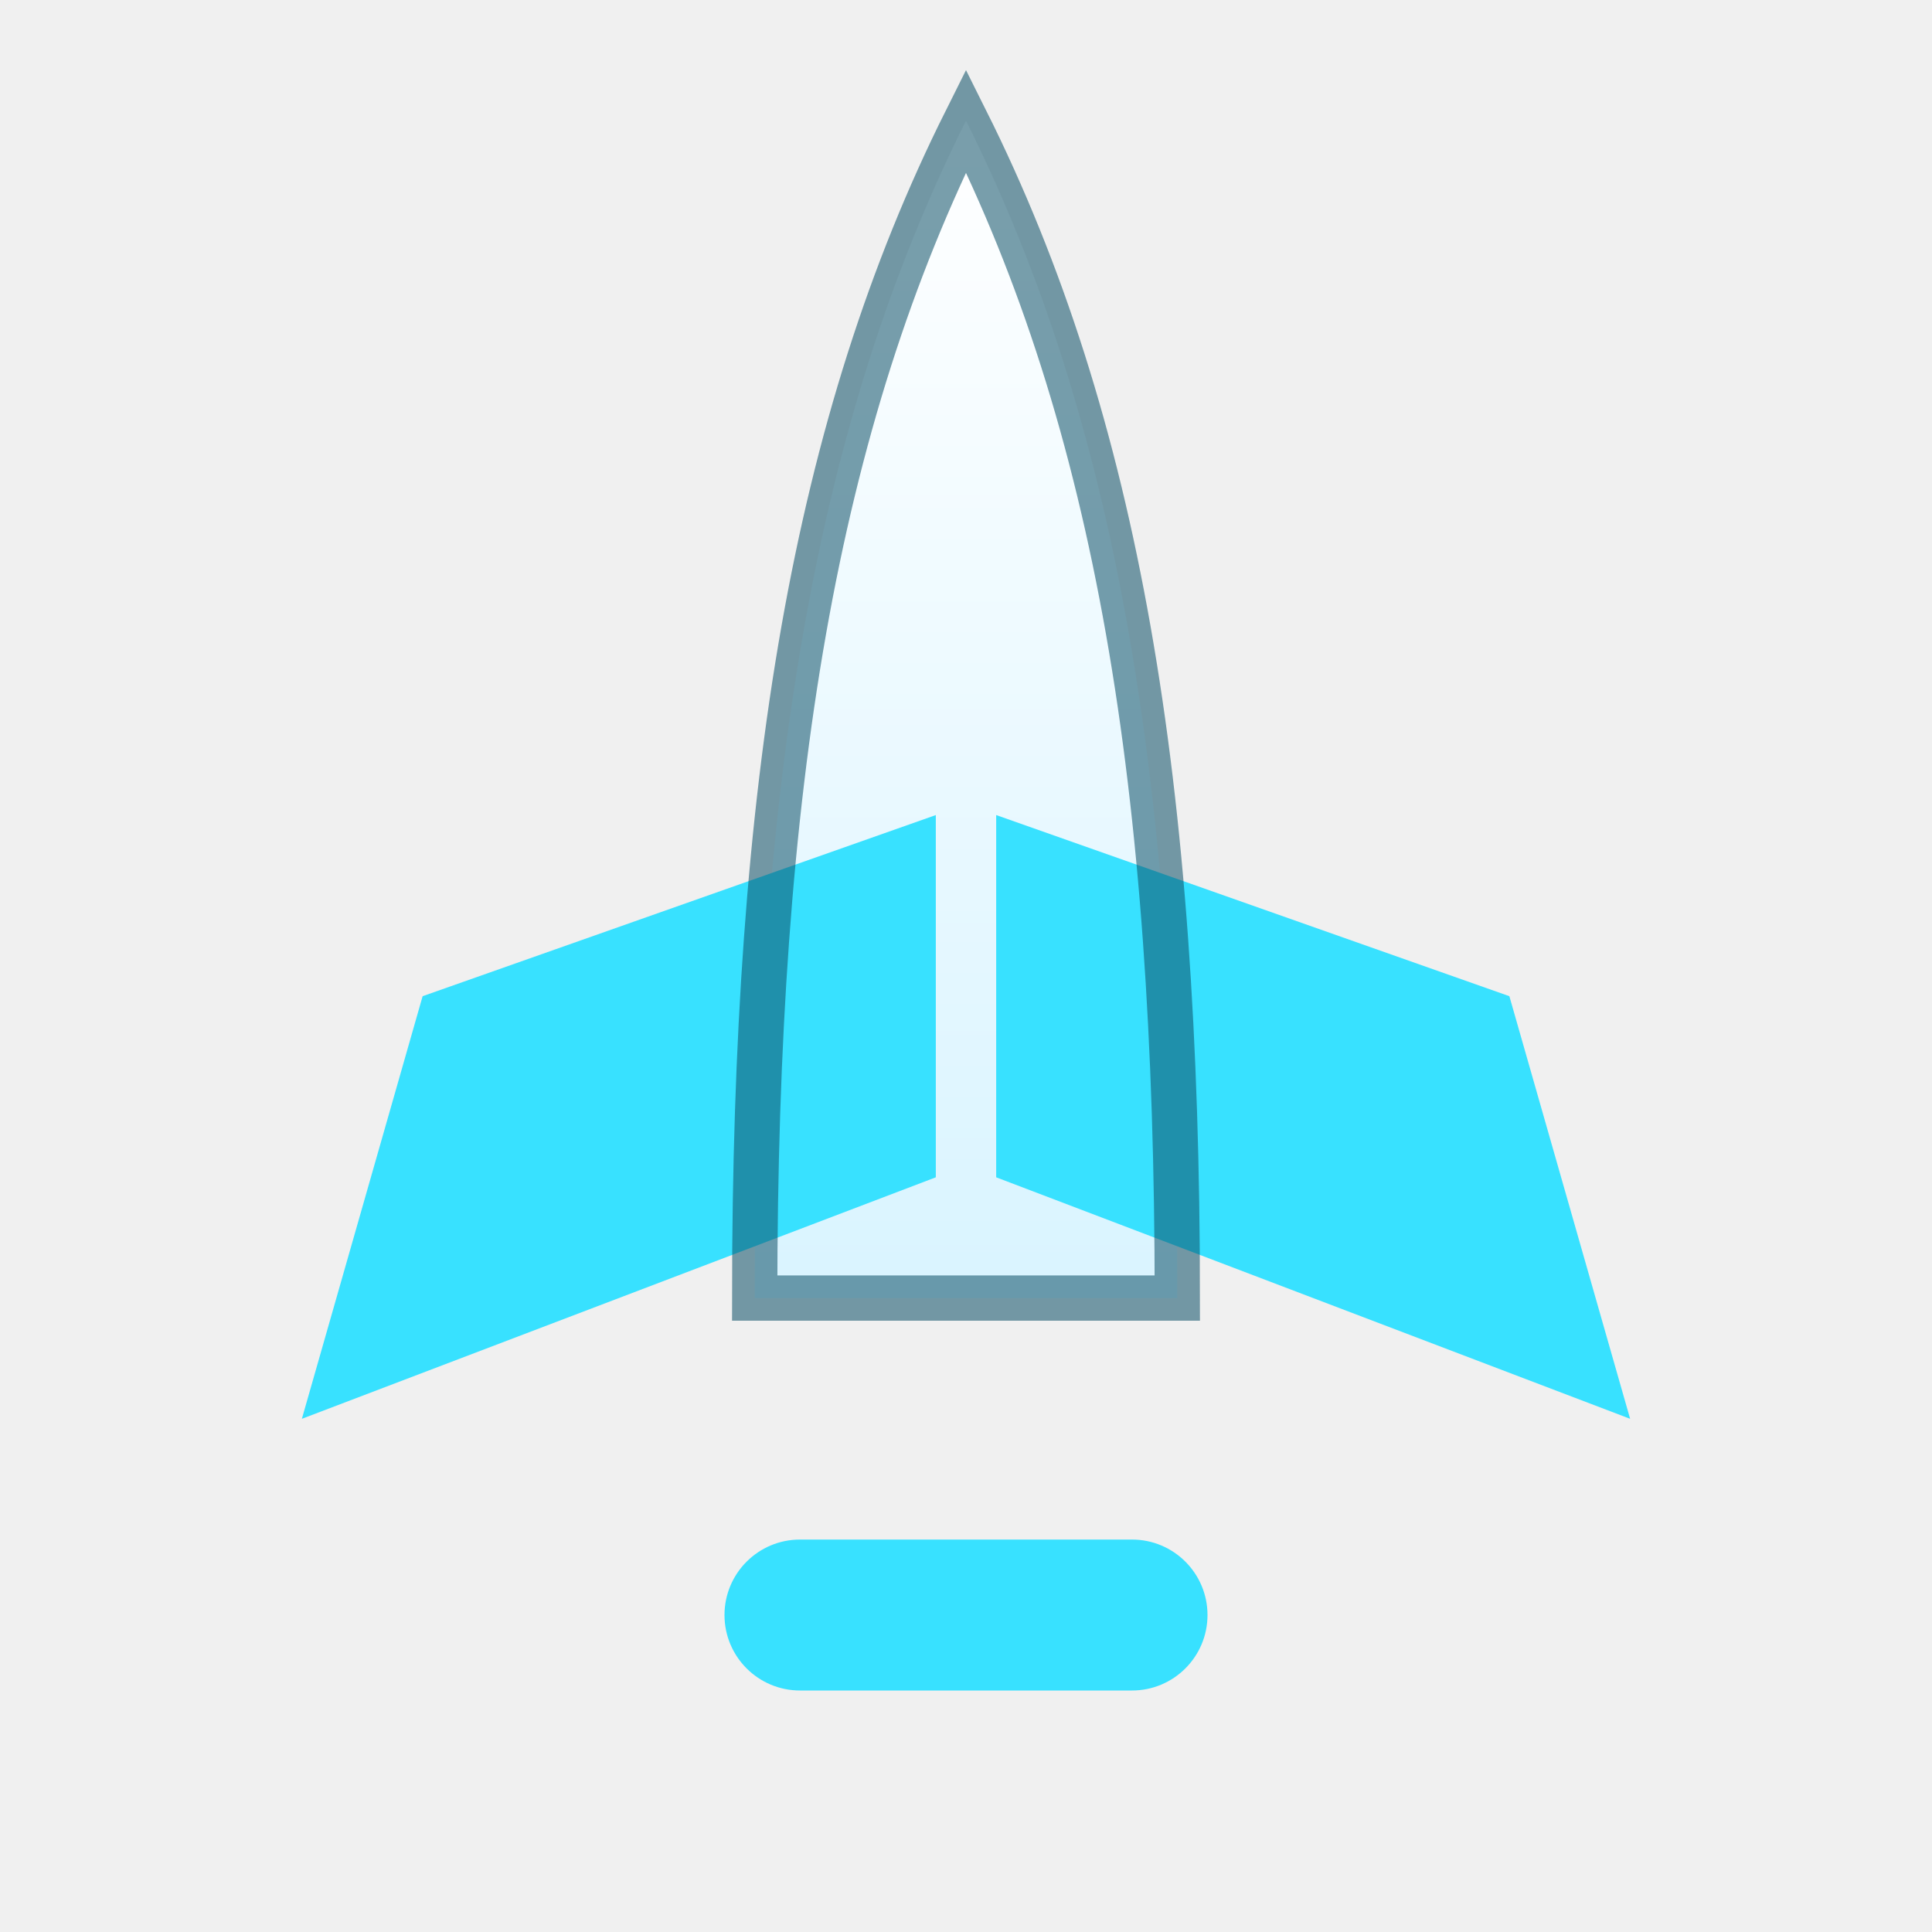
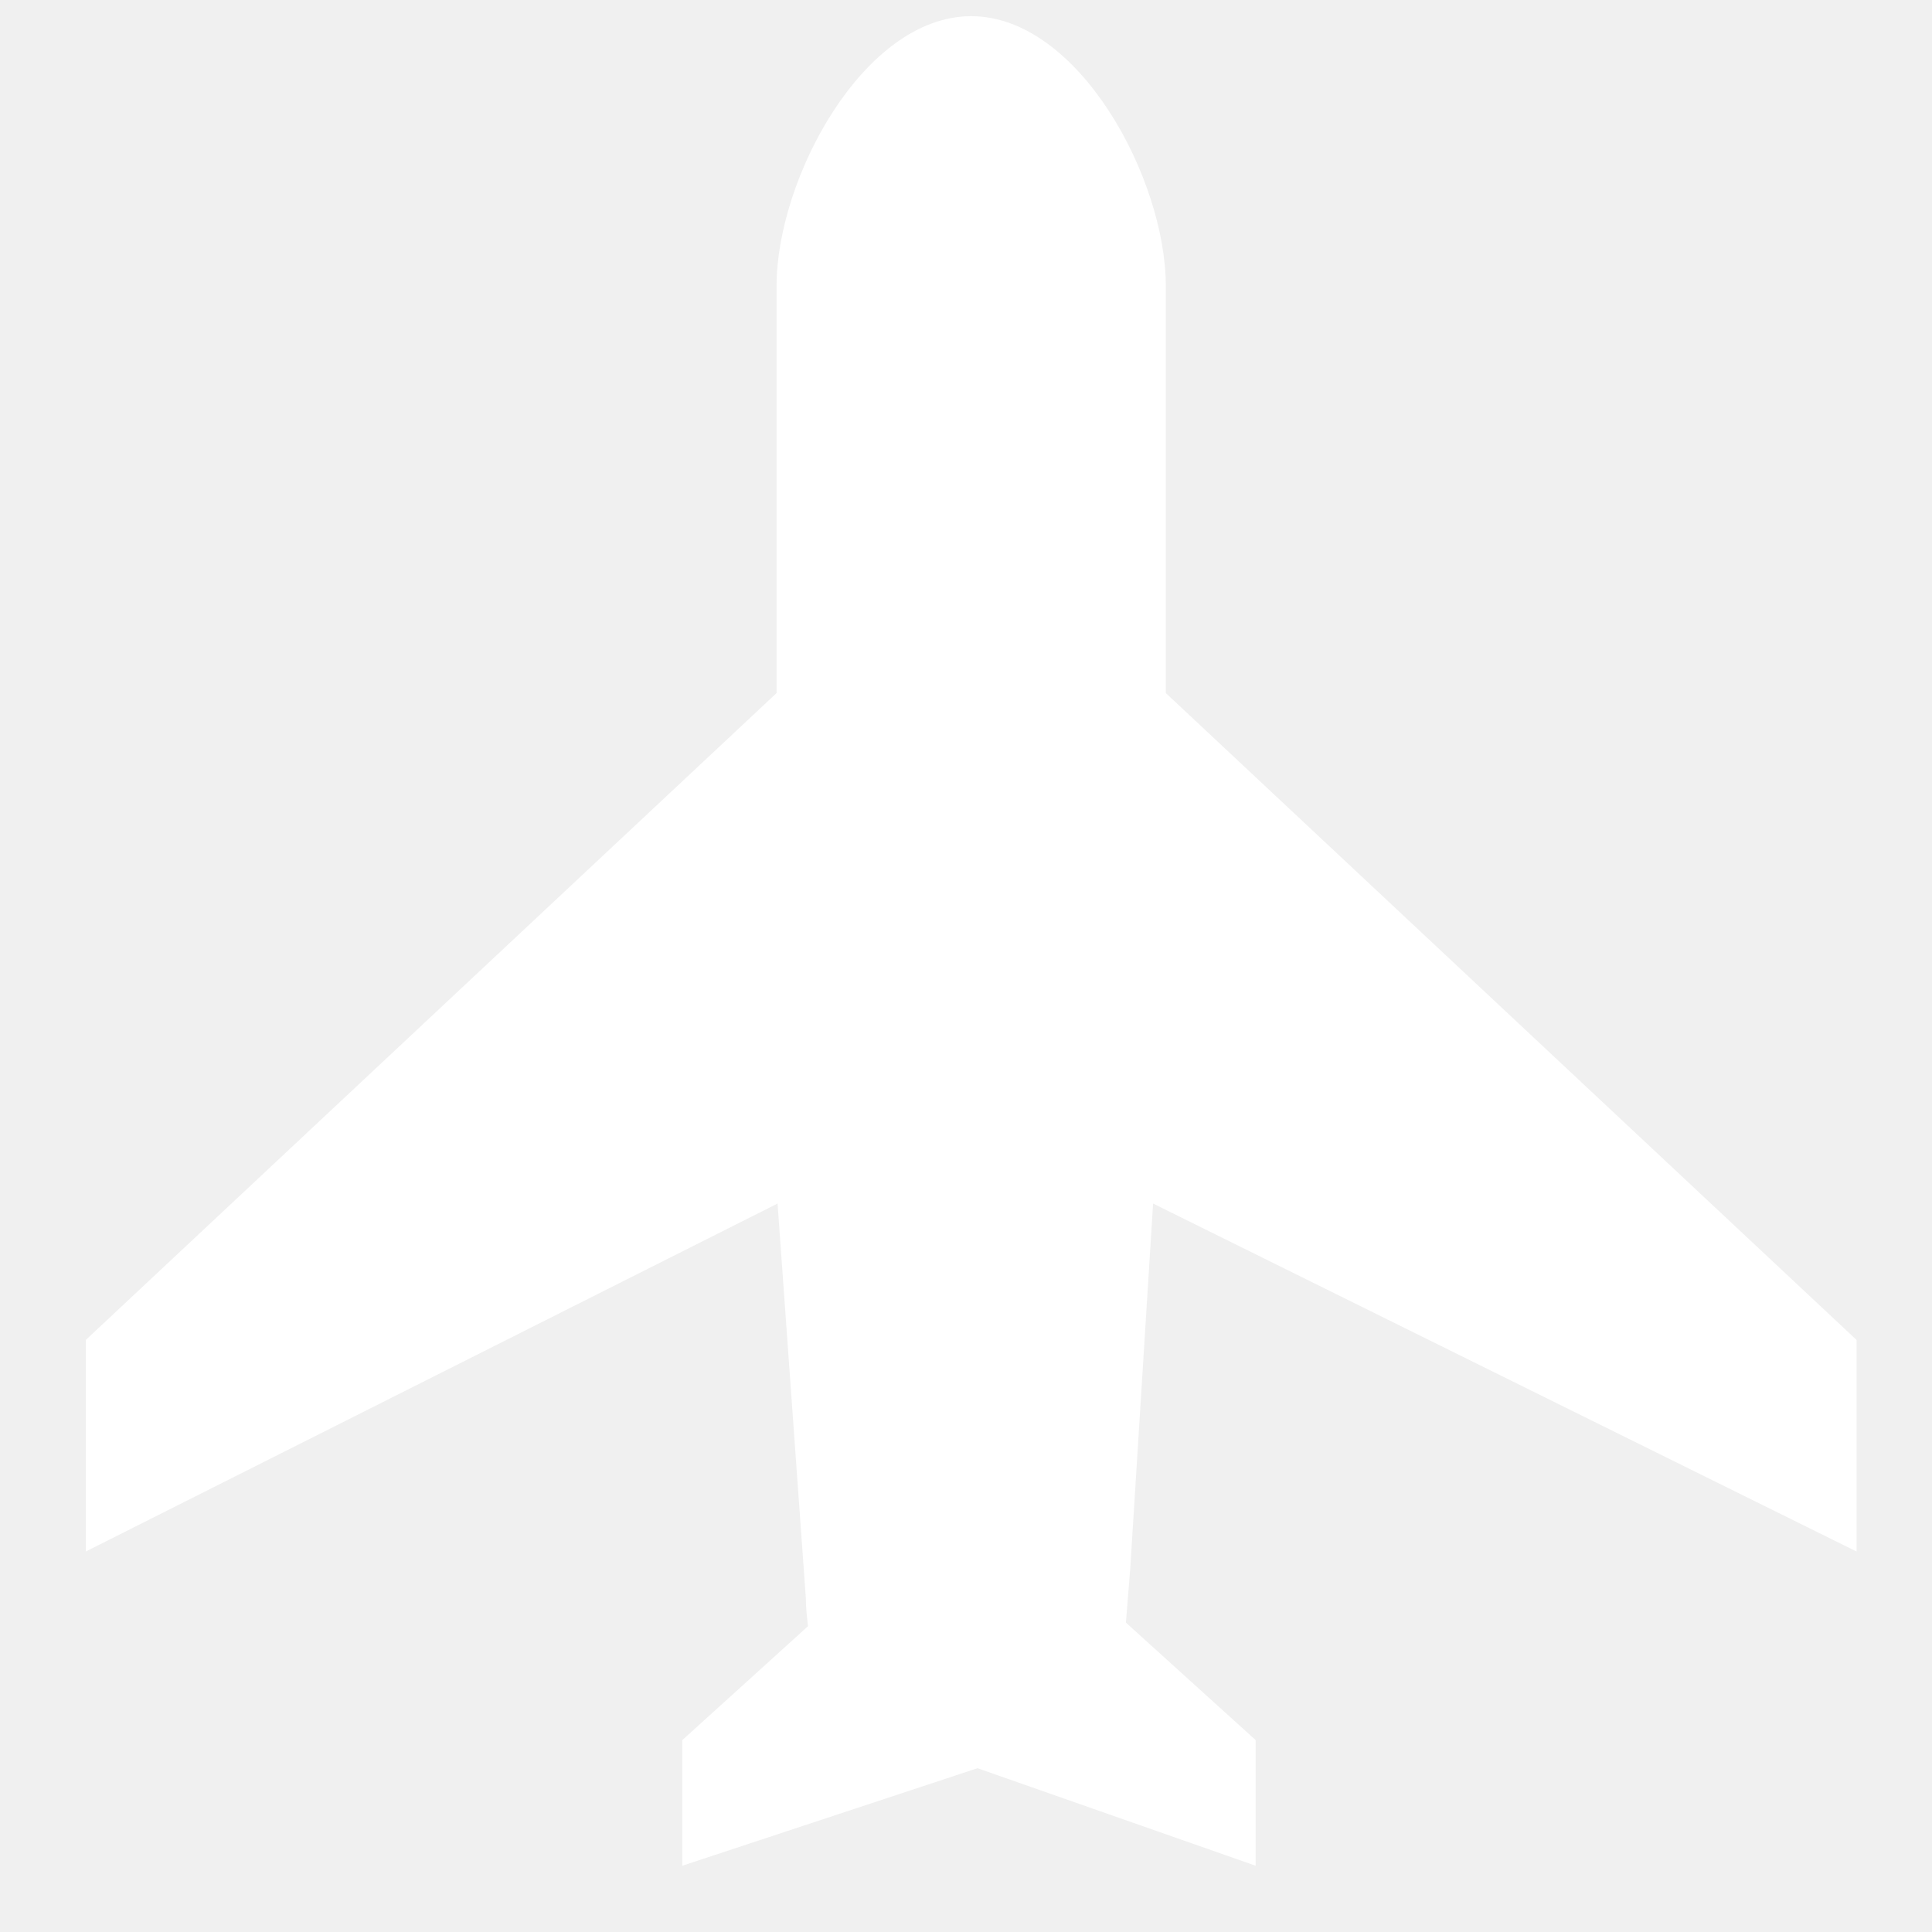
- <svg xmlns="http://www.w3.org/2000/svg" width="64" height="64" viewBox="0 0 64 64">
-   <defs>
-     <linearGradient id="fus" x1="0" y1="0" x2="0" y2="1">
-       <stop offset="0" stop-color="#ffffff" />
-       <stop offset="1" stop-color="#d9f4ff" />
-     </linearGradient>
-   </defs>
-   <path d="M32 4 C37 14 39 26 39 43 L25 43 C25 26 27 14 32 4 Z" fill="url(#fus)" />
-   <path d="M31 27 L31 39 L10 47 L14 33 Z" fill="#38e1ff" />
-   <path d="M33 27 L33 39 L54 47 L50 33 Z" fill="#38e1ff" />
-   <rect x="24" y="51" width="16" height="5" rx="2.5" fill="#38e1ff" />
-   <path d="M32 4 C37 14 39 26 39 43 L25 43 C25 26 27 14 32 4 Z" fill="none" stroke="#0b4f66" stroke-opacity="0.55" stroke-width="1.5" />
+ <svg xmlns="http://www.w3.org/2000/svg" viewBox="0 0 1024 1024" width="64" height="64">
+   <path d="M599.06 831.31l12.107-193.405 372.861 184.431 0-112.129L617.906 367.34 617.906 151.638c0-56.974-46.189-143.064-103.159-143.064-56.974 0-103.159 86.09-103.159 143.064L411.589 367.34 45.462 710.206l0 112.129 366.661-184.431 15 209.275c0 5.053 0.595 9.893 1.124 14.75l-66.592 60.348 0 66.588 153.986-50.879 2.437-0.809 147.44 51.688 0-66.588-68.759-62.253L599.06 831.31z" fill="#ffffff" />
</svg>
